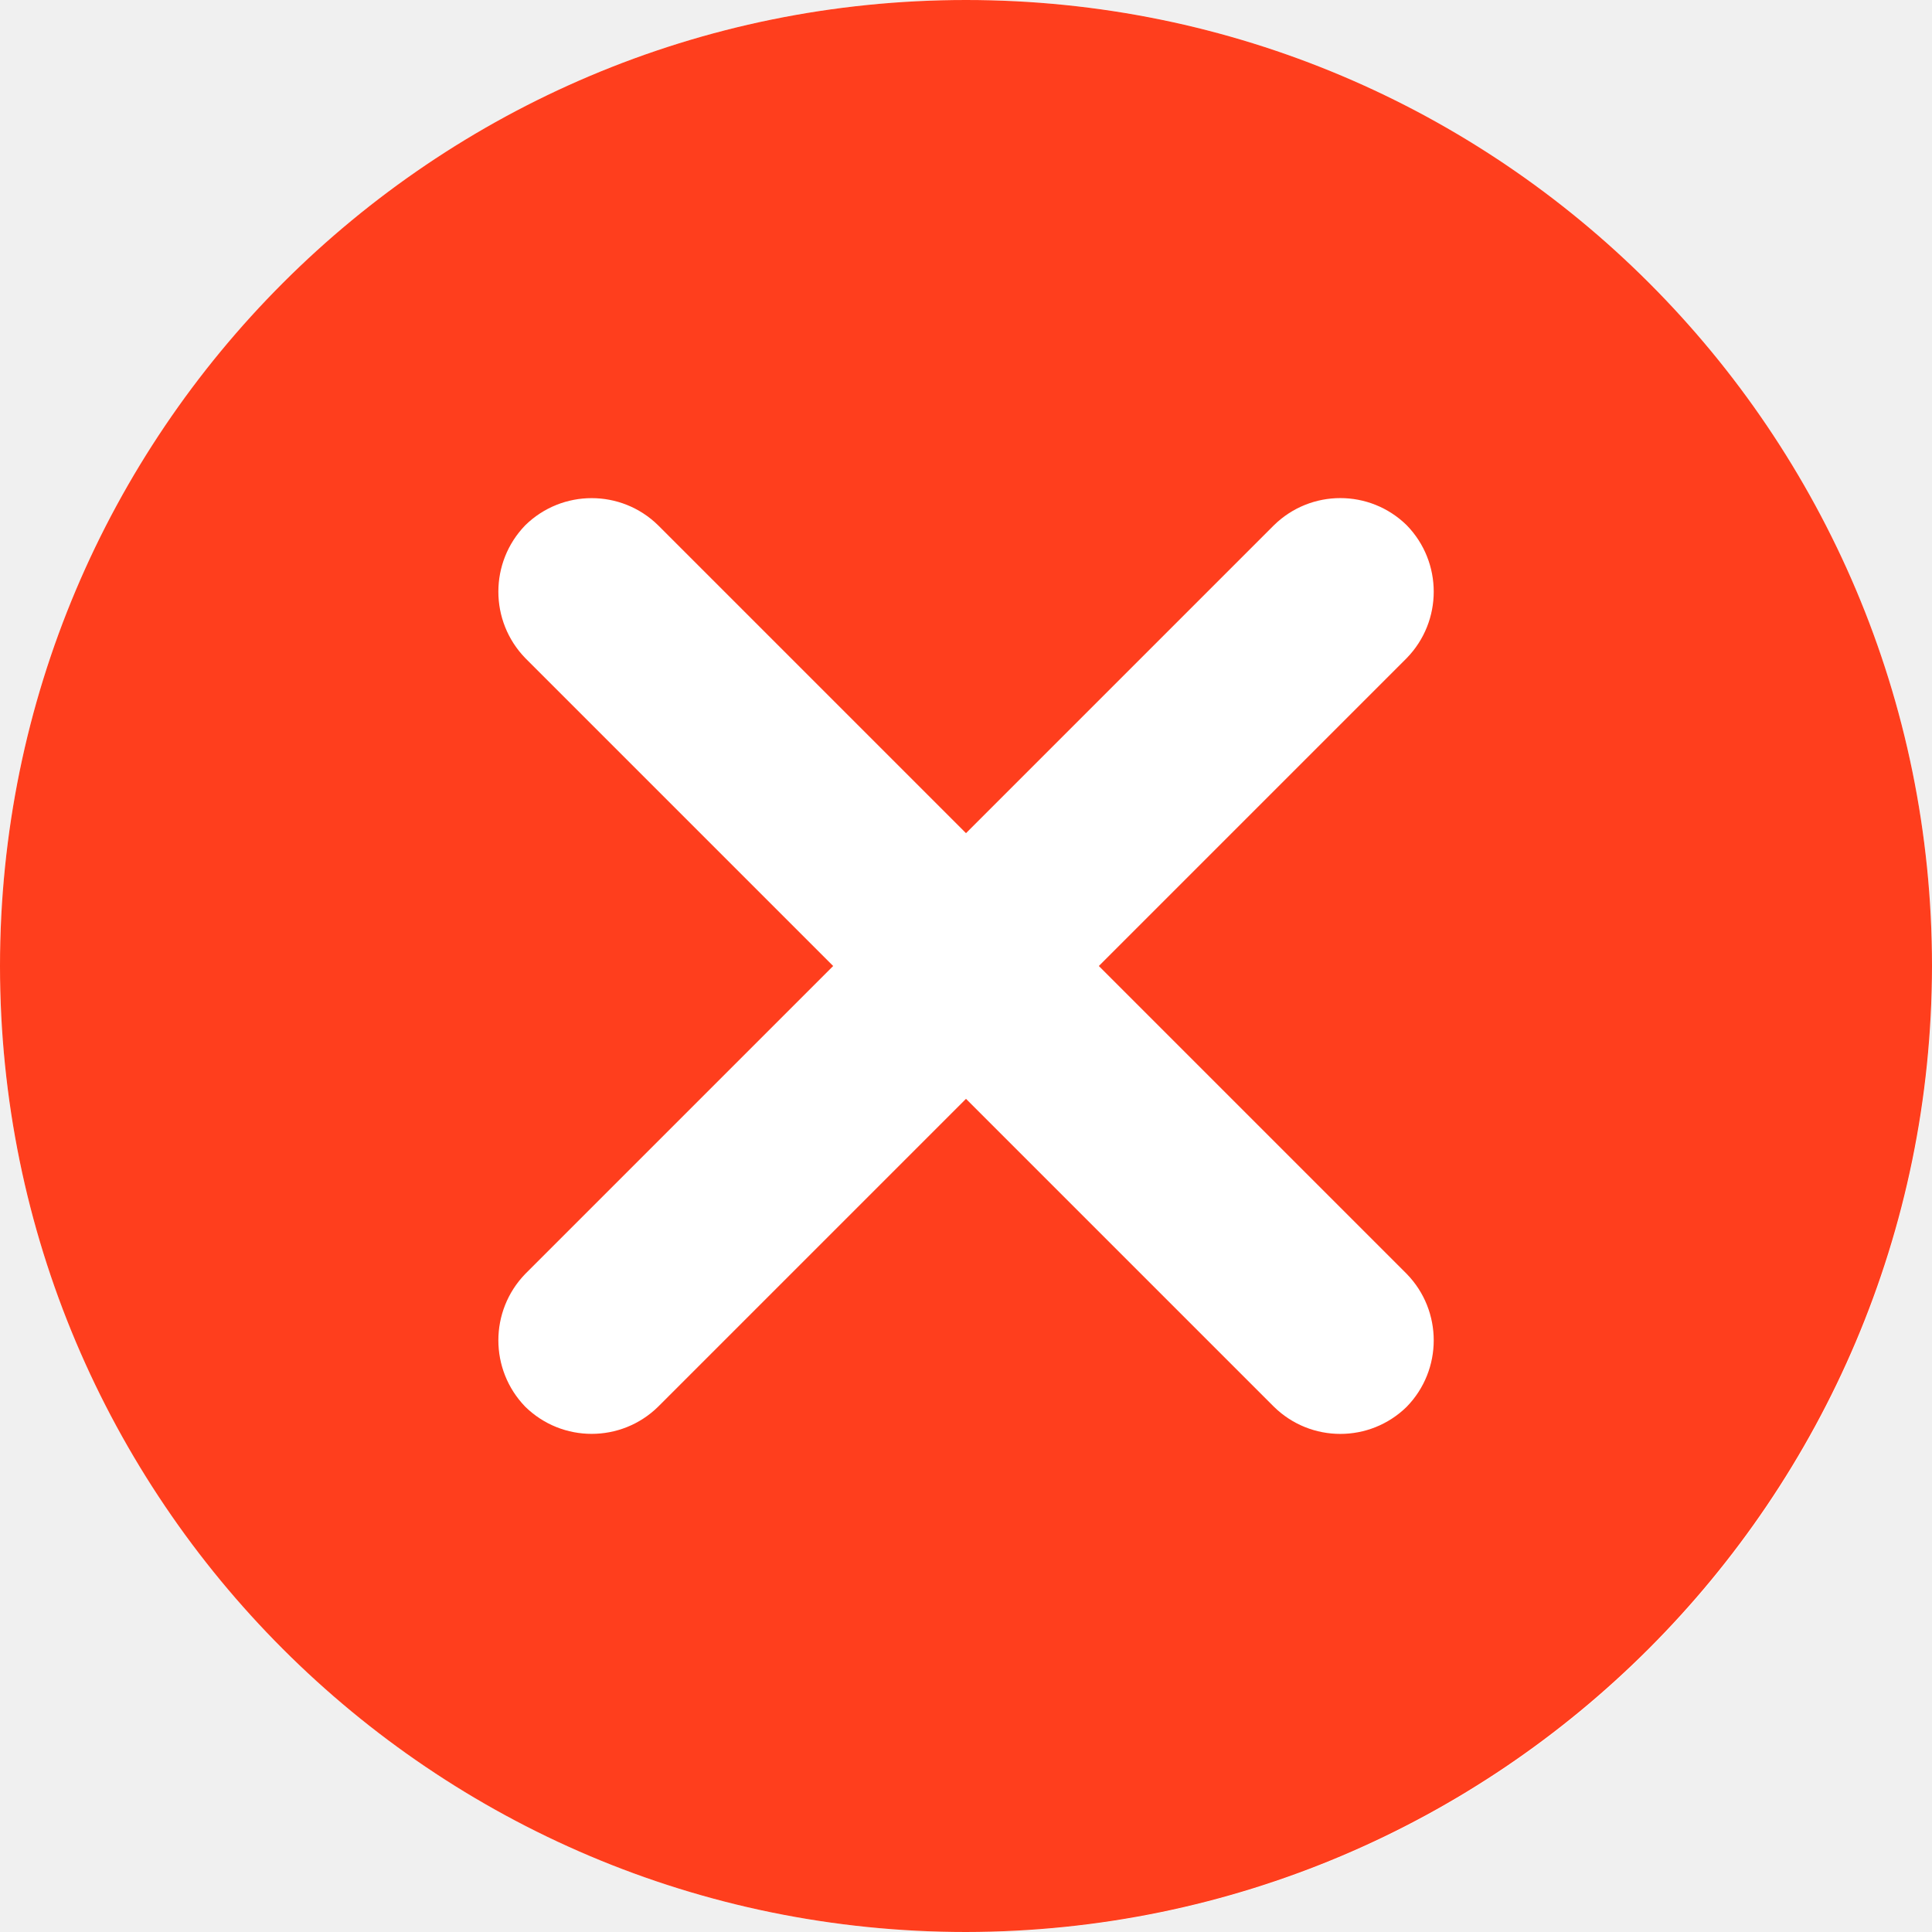
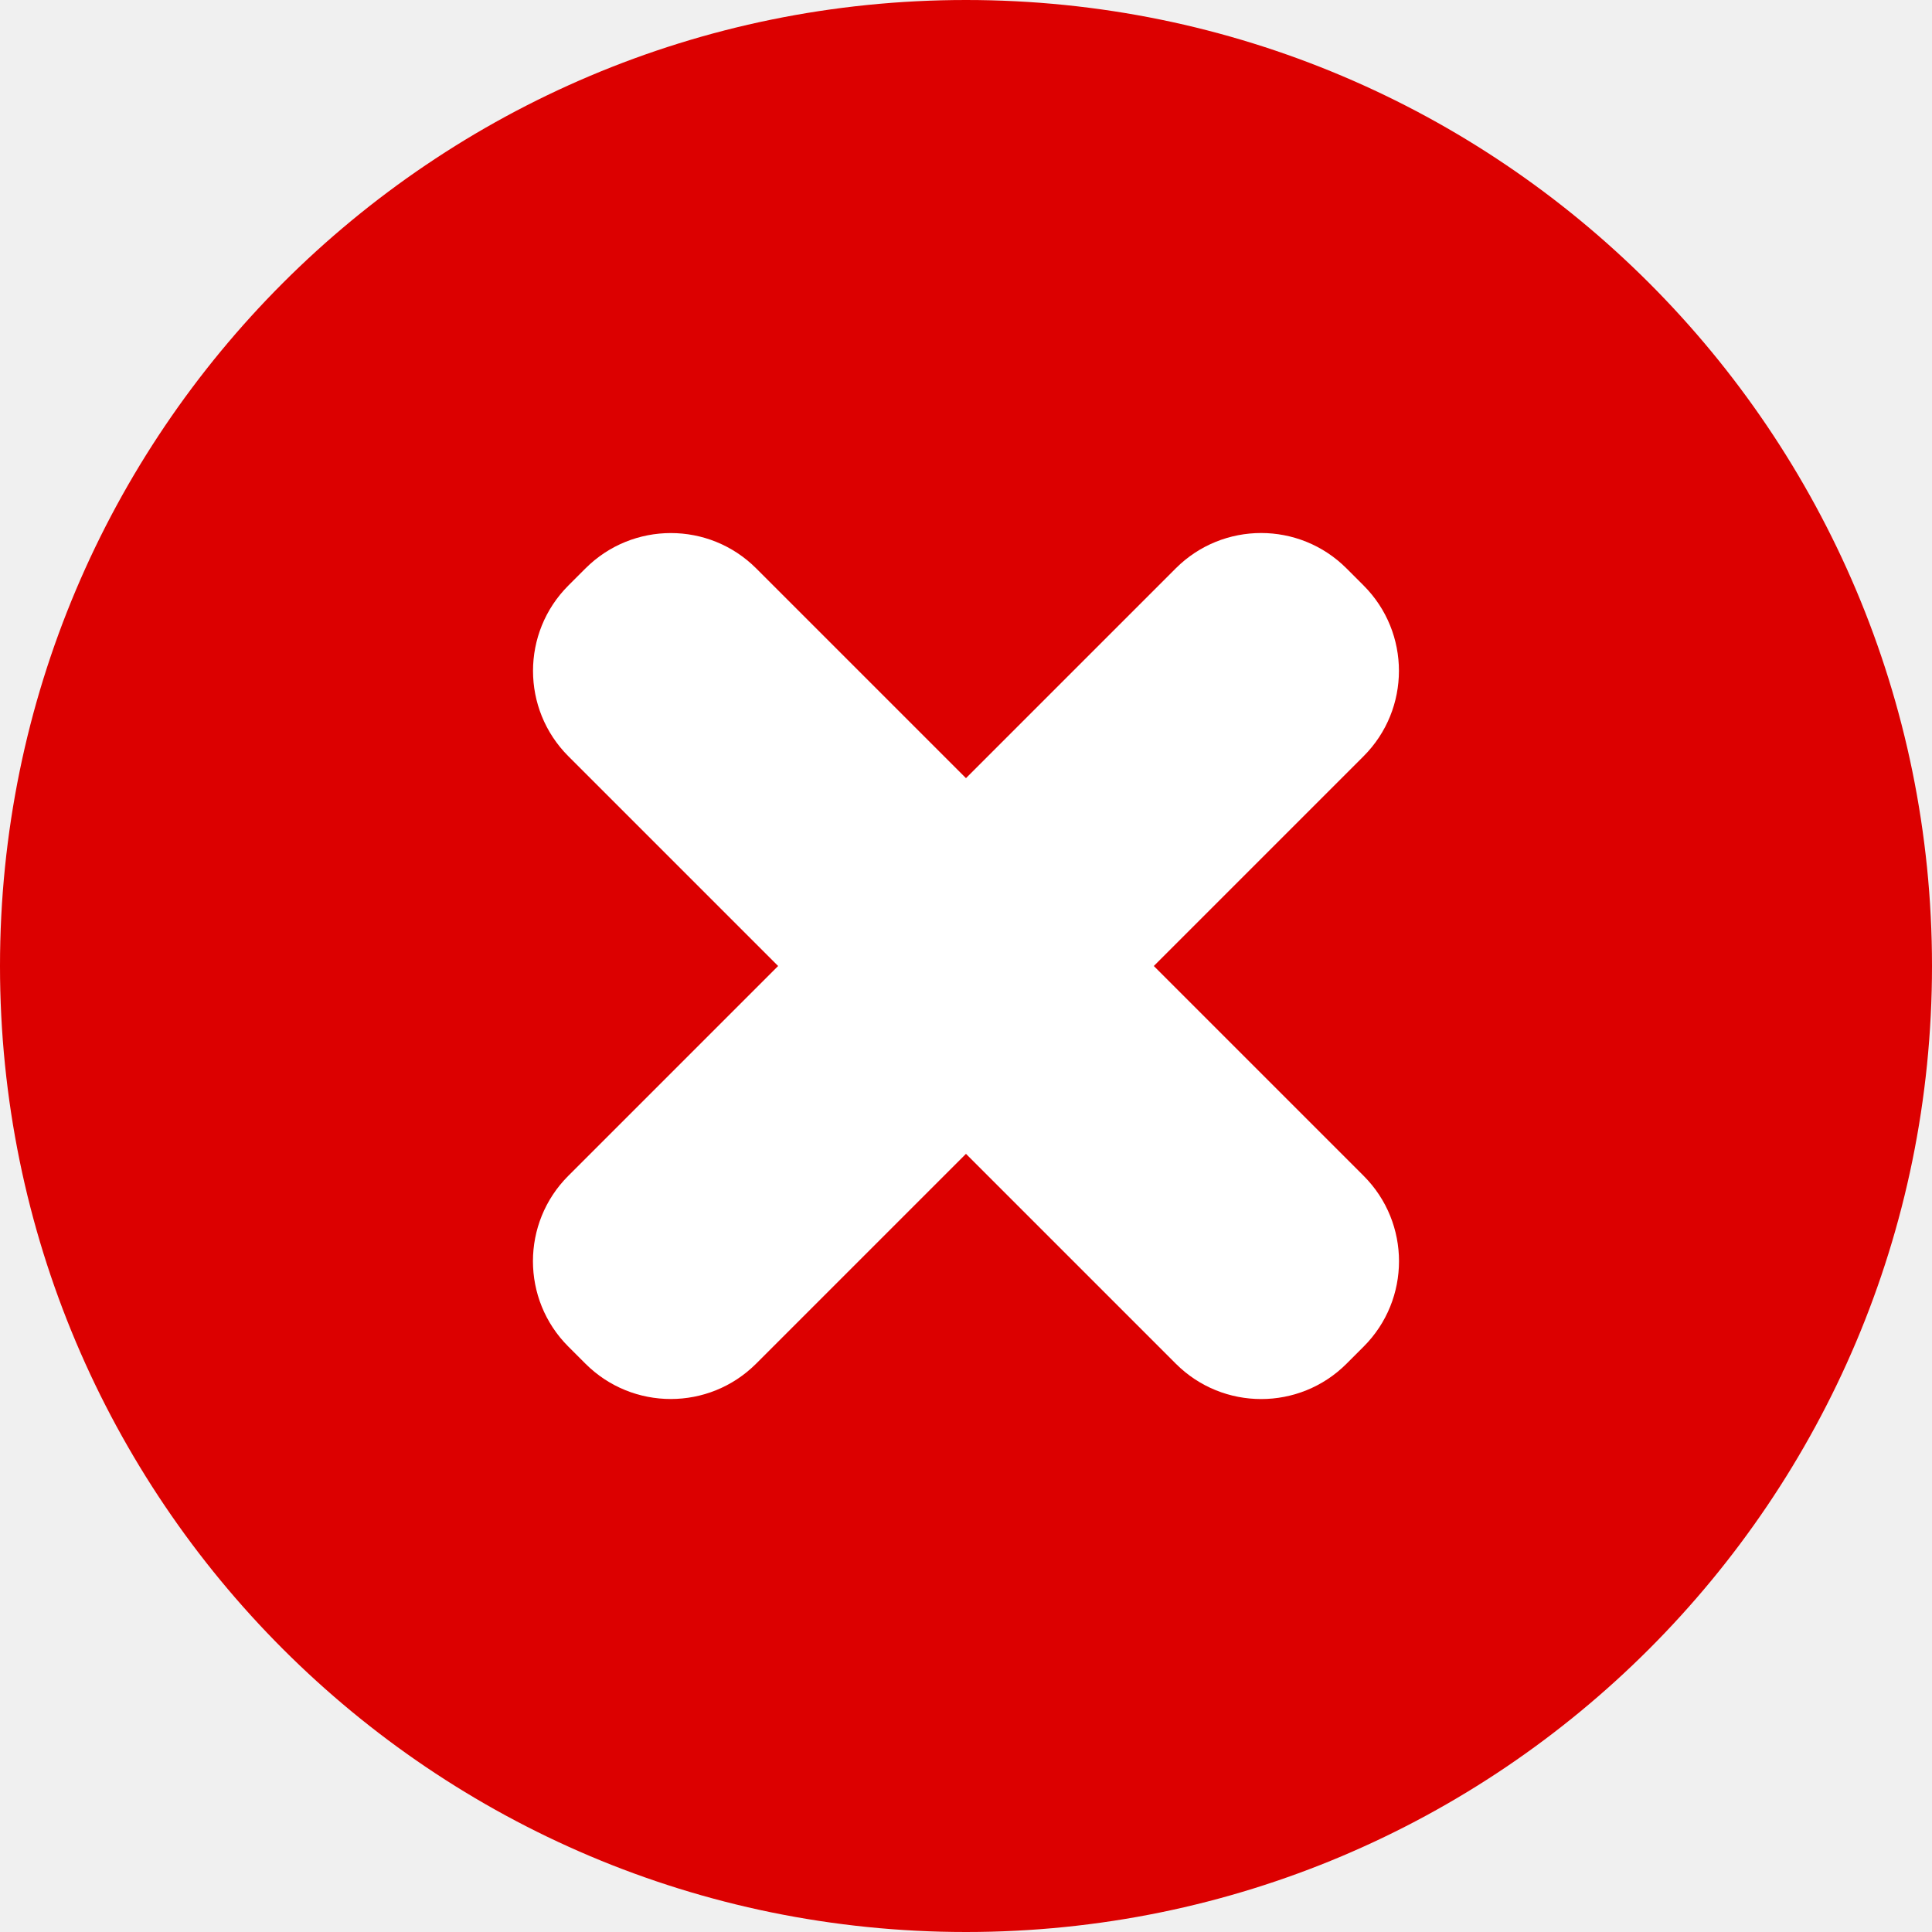
- <svg xmlns="http://www.w3.org/2000/svg" version="1.1" id="Warstwa_1" x="0px" y="0px" viewBox="0 0 32 32" style="enable-background:new 0 0 32 32;" xml:space="preserve">
-   <style type="text/css">
- 	.st0{fill:#FFFFFF;}
- 	.st1{fill:#FF3E1D;}
- </style>
-   <g id="Group_9572" transform="translate(-231 -417)">
-     <g transform="matrix(1, 0, 0, 1, 231, 417)">
-       <circle id="Ellipse_1457-3" class="st0" cx="16" cy="16" r="16" />
-     </g>
-     <g id="Group_9542" transform="translate(271 447)">
-       <g transform="matrix(1, 0, 0, 1, -40, -30)">
-         <circle id="Ellipse_1457-4" class="st0" cx="16" cy="16" r="16" />
-       </g>
-       <path id="Shape" class="st1" d="M-24,2c-8.837,0-16-7.163-16-16s7.163-16,16-16s16,7.163,16,16    C-8.01-5.168-15.168,1.99-24,2z M-24-11.8L-24-11.8l5.1,5.1    c0.611,0.6,1.589,0.6,2.2,0c0.596-0.612,0.596-1.588,0-2.2L-21.8-14    l5.1-5.1c0.596-0.612,0.596-1.588,0-2.2c-0.611-0.6-1.589-0.6-2.2,0    L-24-16.2l-5.1-5.1c-0.611-0.599-1.589-0.599-2.2,0    c-0.594,0.613-0.594,1.587,0,2.2L-26.2-14l-5.1,5.1    c-0.594,0.613-0.594,1.587,0,2.2c0.611,0.599,1.589,0.599,2.2,0L-24-11.8z" />
+ <svg xmlns="http://www.w3.org/2000/svg" width="16" height="16" viewBox="0 0 16 16">
+   <g id="delete-icon" transform="translate(0 -5)">
+     <circle id="Ellipse_1468" data-name="Ellipse 1468" cx="8" cy="8" r="8" transform="translate(0 5)" fill="#dc0000" />
+     <g id="Group_10525" data-name="Group 10525" transform="translate(4 9)">
+       <rect id="Rectangle_5402" data-name="Rectangle 5402" width="2.2" height="9.114" rx="1" transform="translate(6.444 0) rotate(45)" fill="#fff" />
+       <rect id="Rectangle_5403" data-name="Rectangle 5403" width="2.2" height="9.114" rx="1" transform="translate(0 1.556) rotate(-45)" fill="#fff" />
    </g>
  </g>
</svg>
